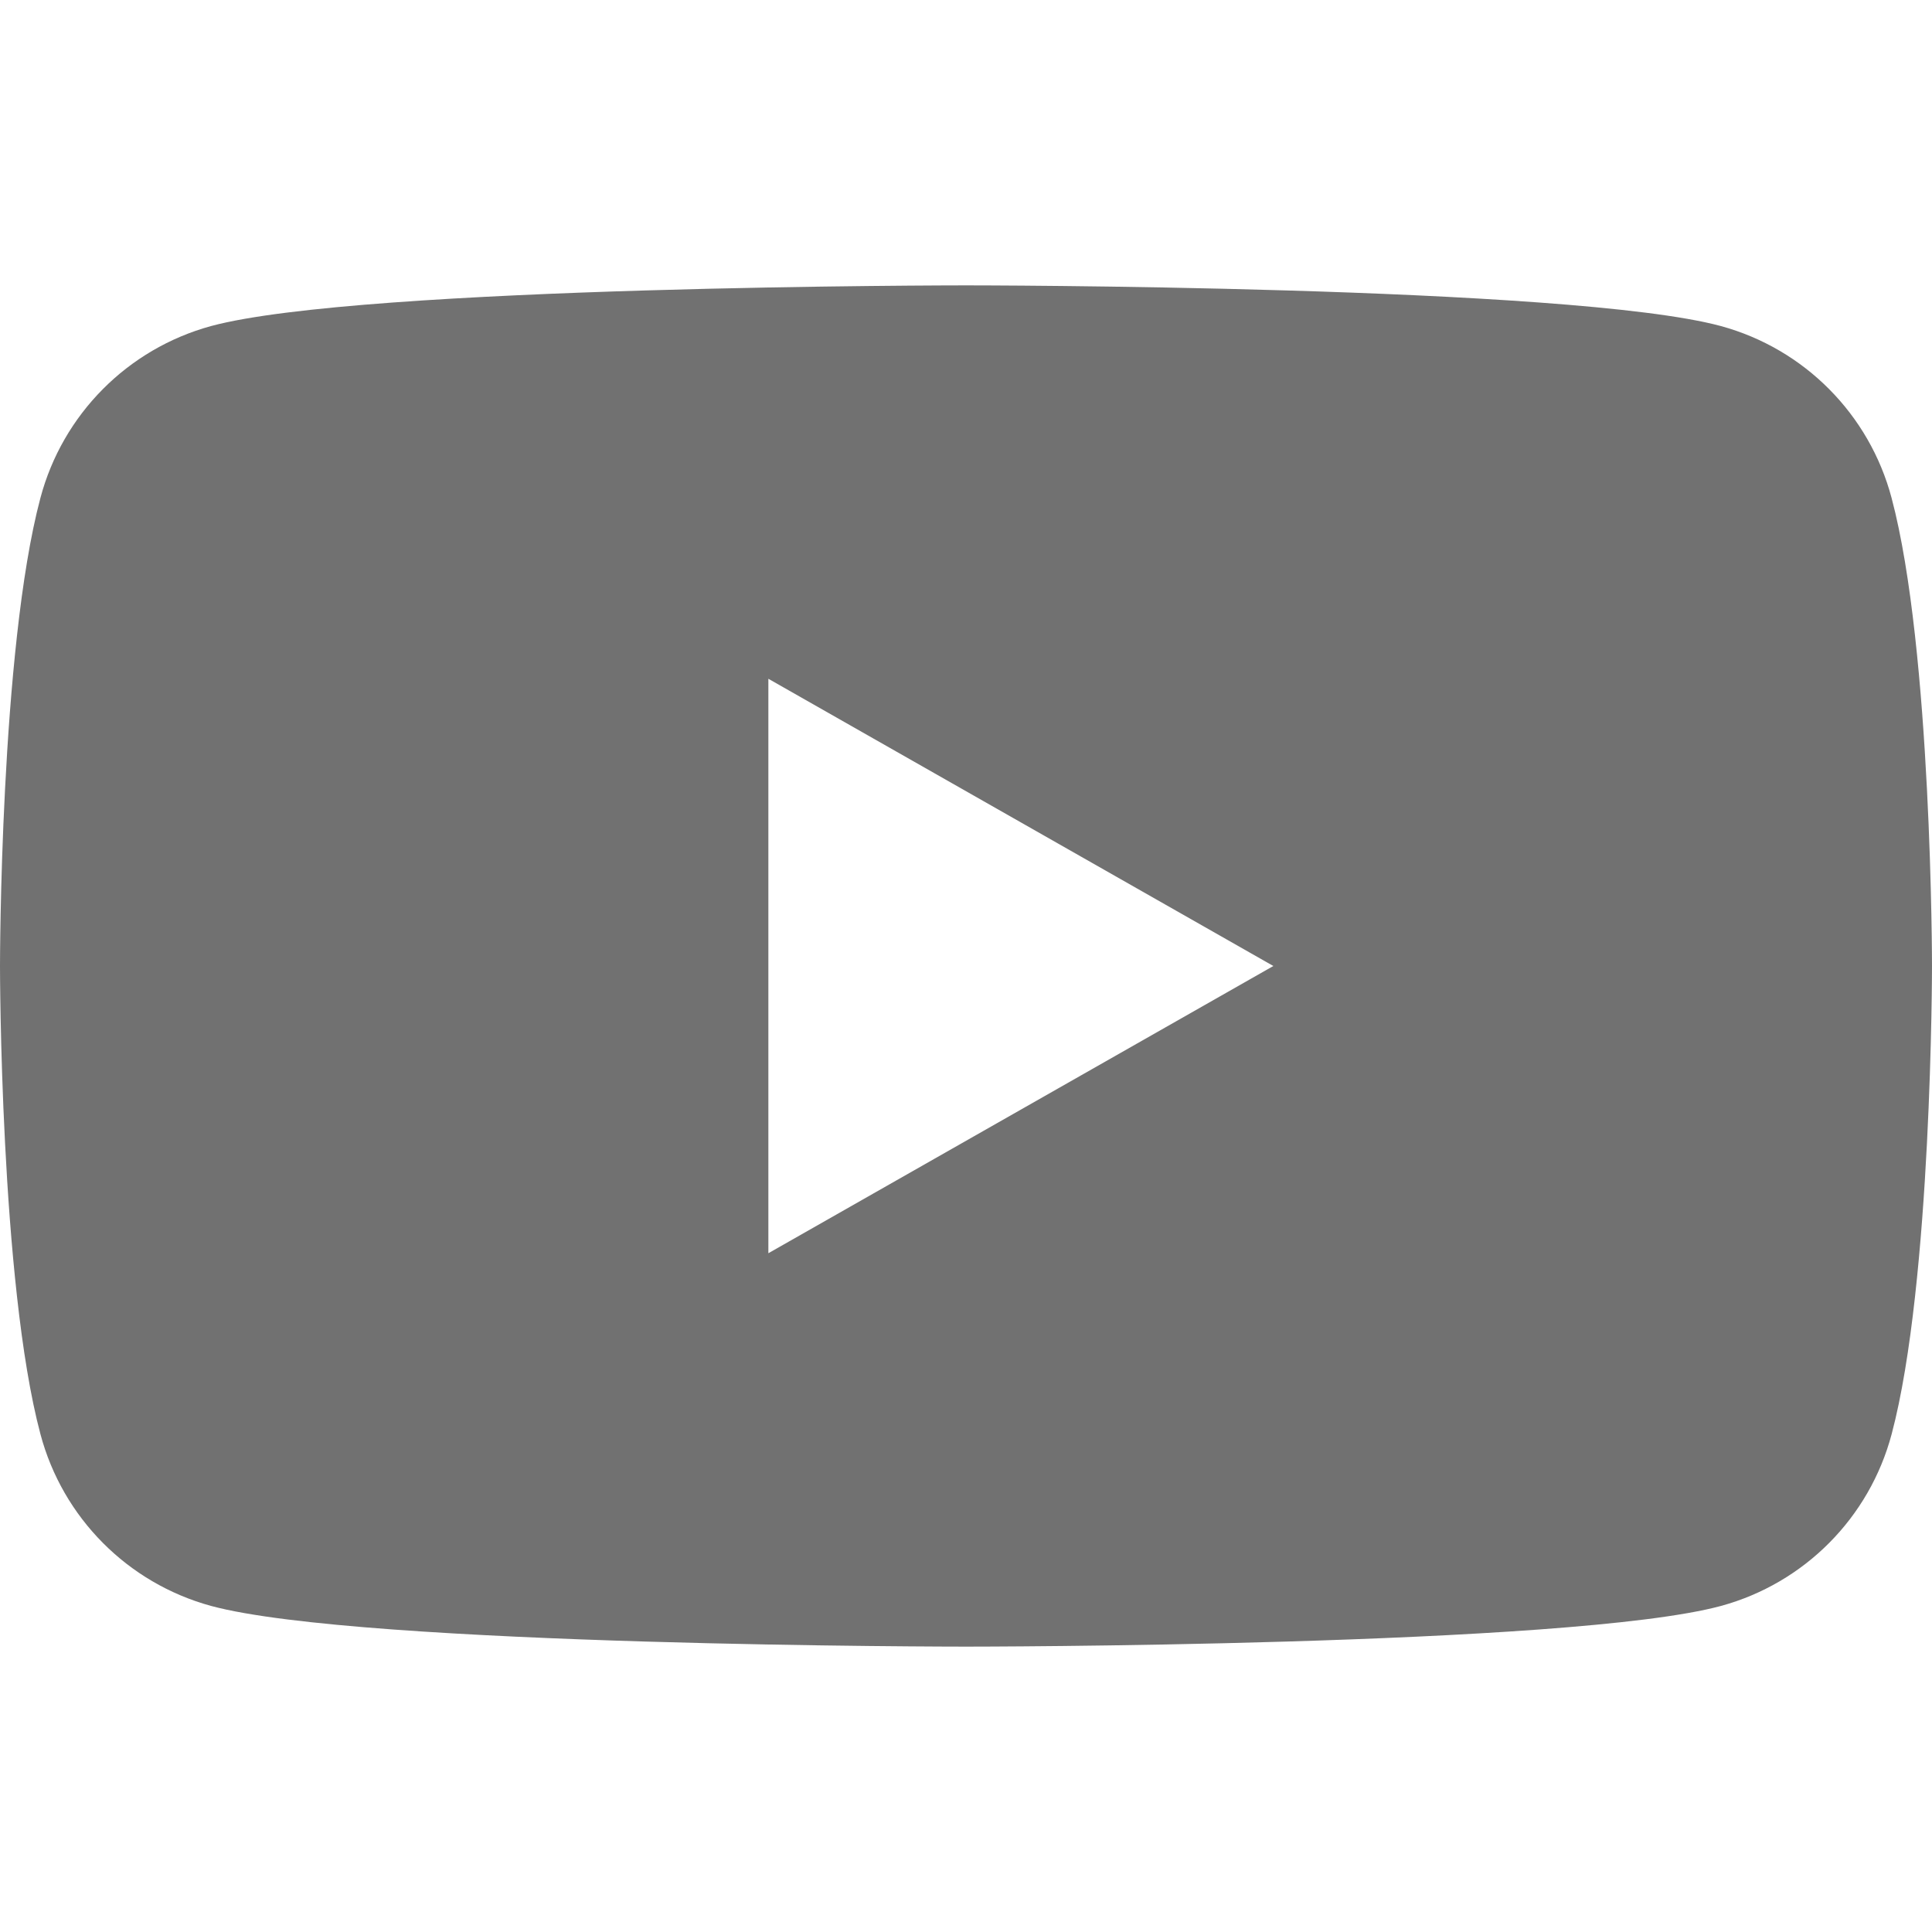
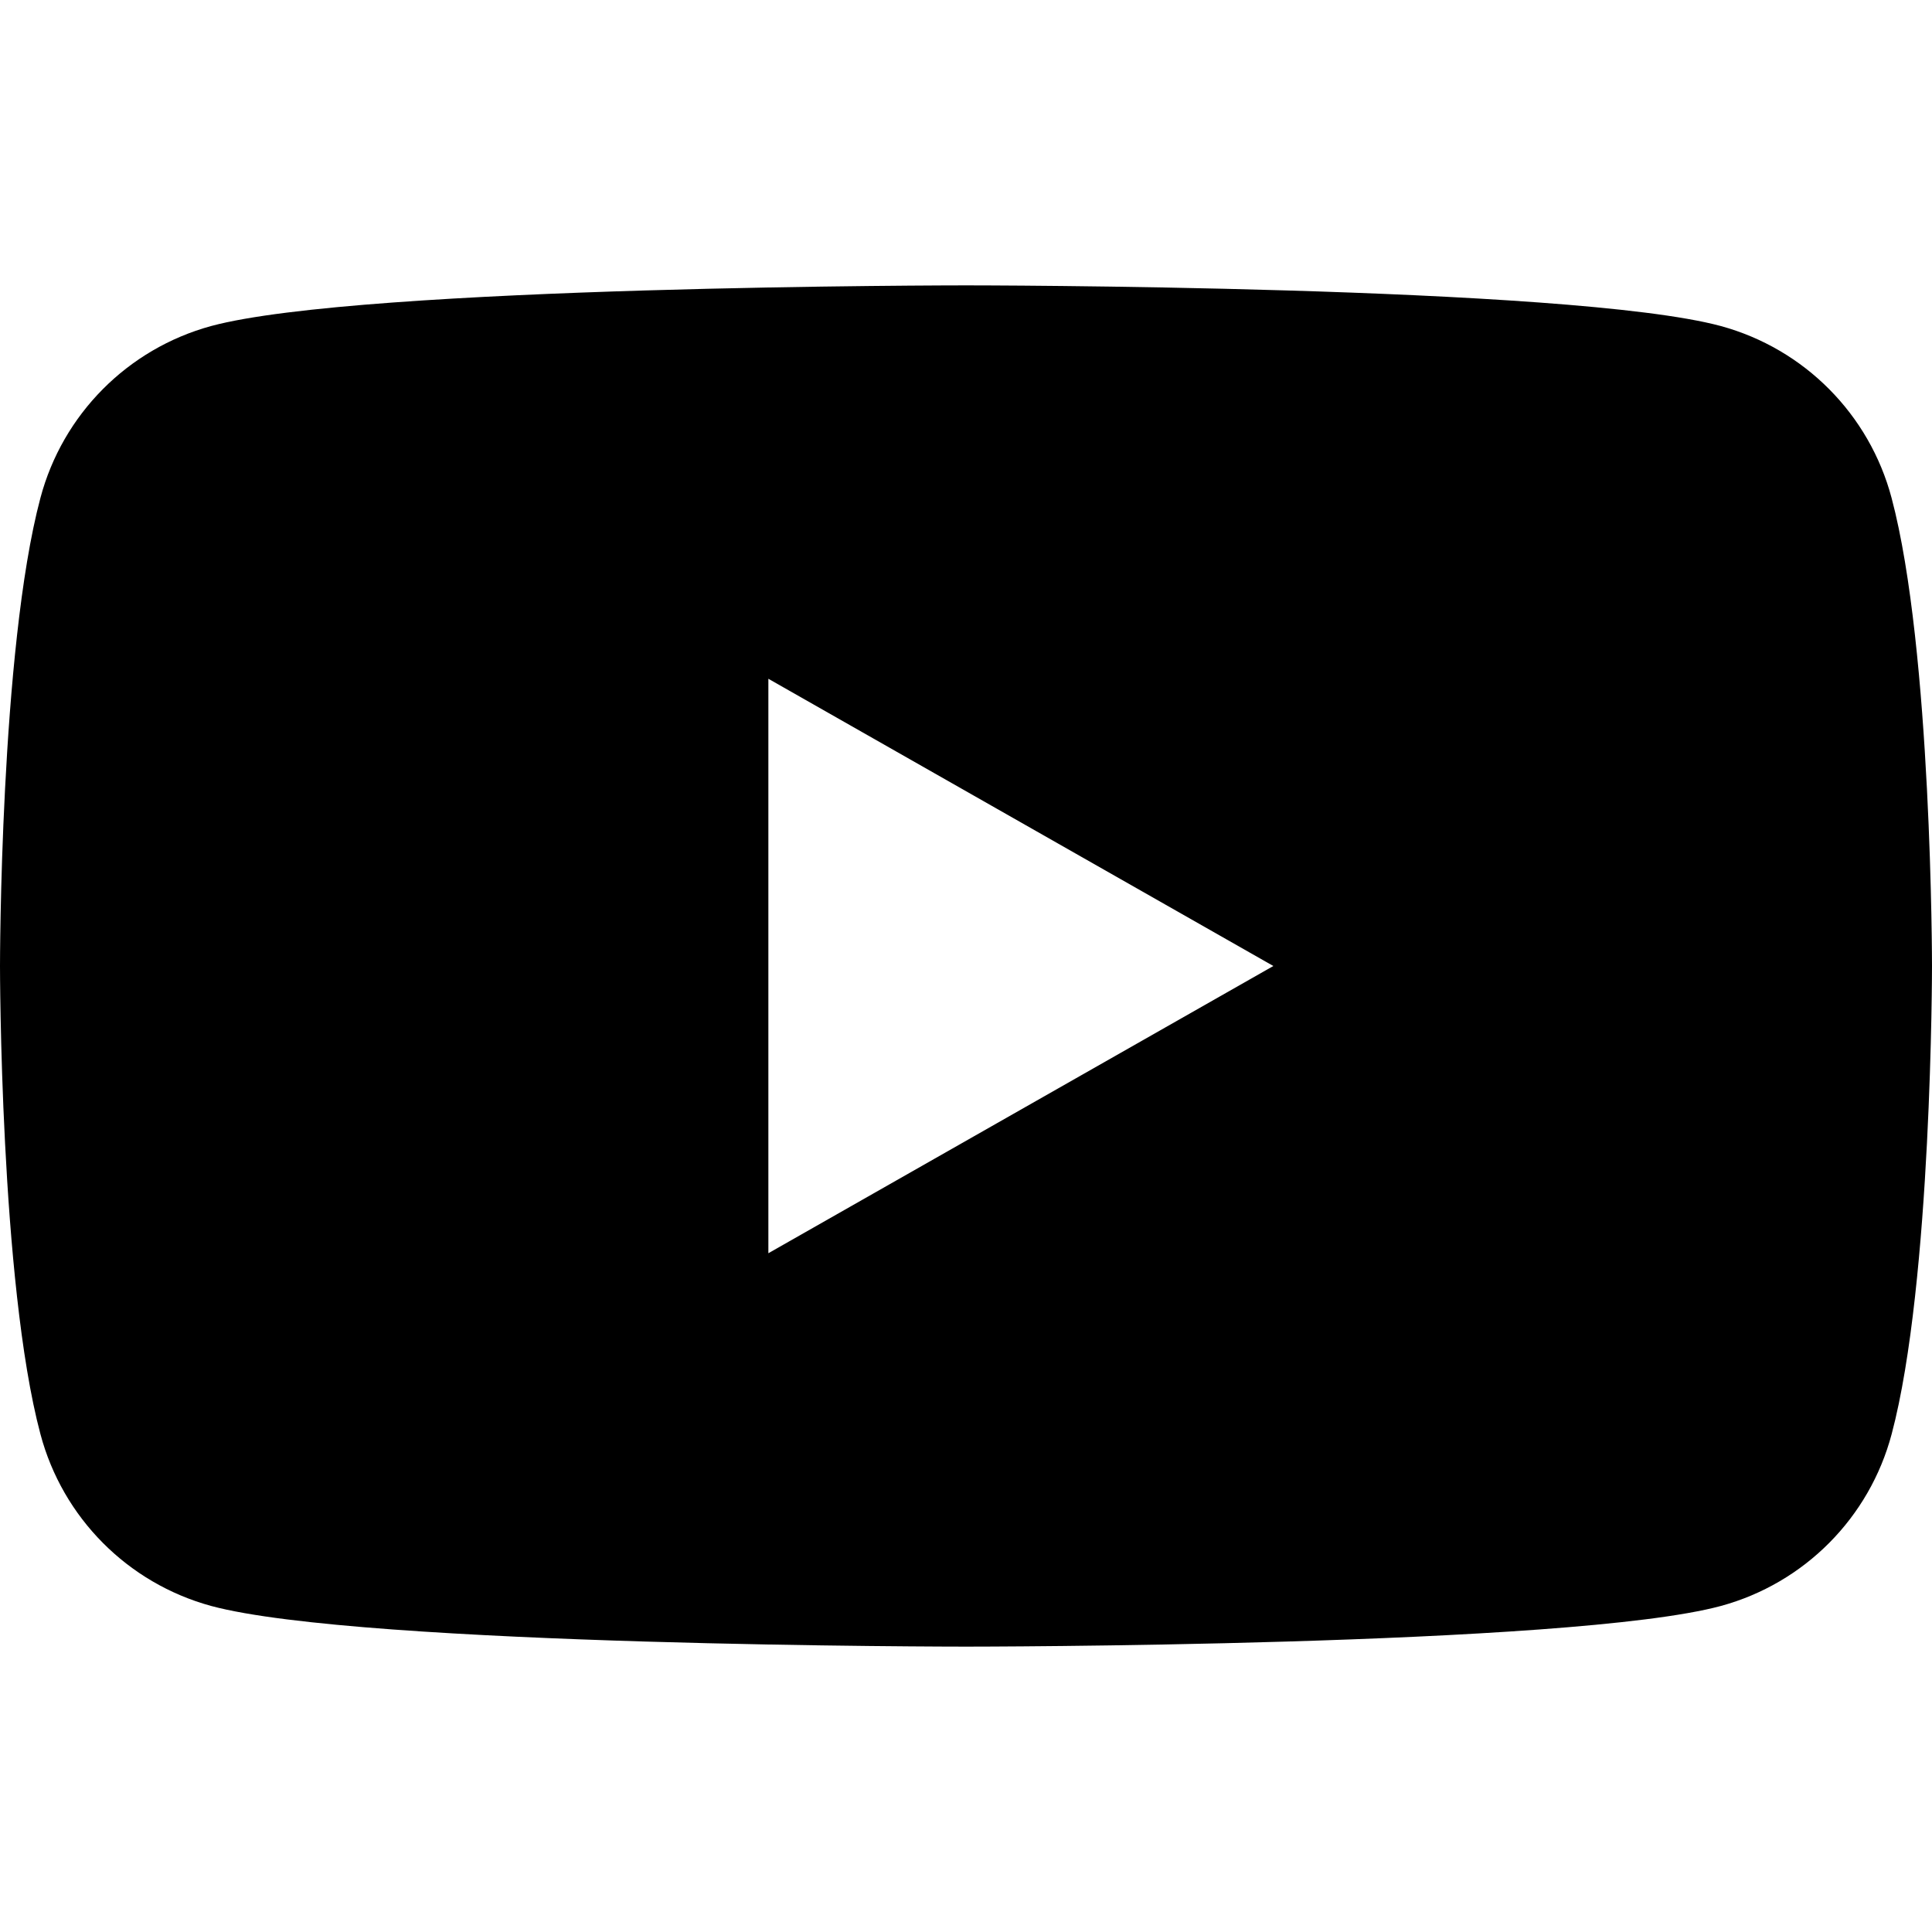
<svg xmlns="http://www.w3.org/2000/svg" role="img" viewBox="0 0 24 24">
-   <path fill="#717171" d="M23.498 6.186a3.016 3.016 0 0 0-2.122-2.136C19.505 3.545 12 3.545 12 3.545s-7.505 0-9.377.505A3.017 3.017 0 0 0 .502 6.186C0 8.07 0 12 0 12s0 3.93.502 5.814a3.016 3.016 0 0 0 2.122 2.136c1.871.505 9.376.505 9.376.505s7.505 0 9.377-.505a3.015 3.015 0 0 0 2.122-2.136C24 15.93 24 12 24 12s0-3.93-.502-5.814zM9.545 15.568V8.432L15.818 12l-6.273 3.568z" />
+   <path fill="#000000" d="M23.498 6.186a3.016 3.016 0 0 0-2.122-2.136C19.505 3.545 12 3.545 12 3.545s-7.505 0-9.377.505A3.017 3.017 0 0 0 .502 6.186C0 8.07 0 12 0 12s0 3.93.502 5.814a3.016 3.016 0 0 0 2.122 2.136c1.871.505 9.376.505 9.376.505s7.505 0 9.377-.505a3.015 3.015 0 0 0 2.122-2.136C24 15.93 24 12 24 12s0-3.93-.502-5.814zM9.545 15.568V8.432L15.818 12l-6.273 3.568z" />
</svg>
